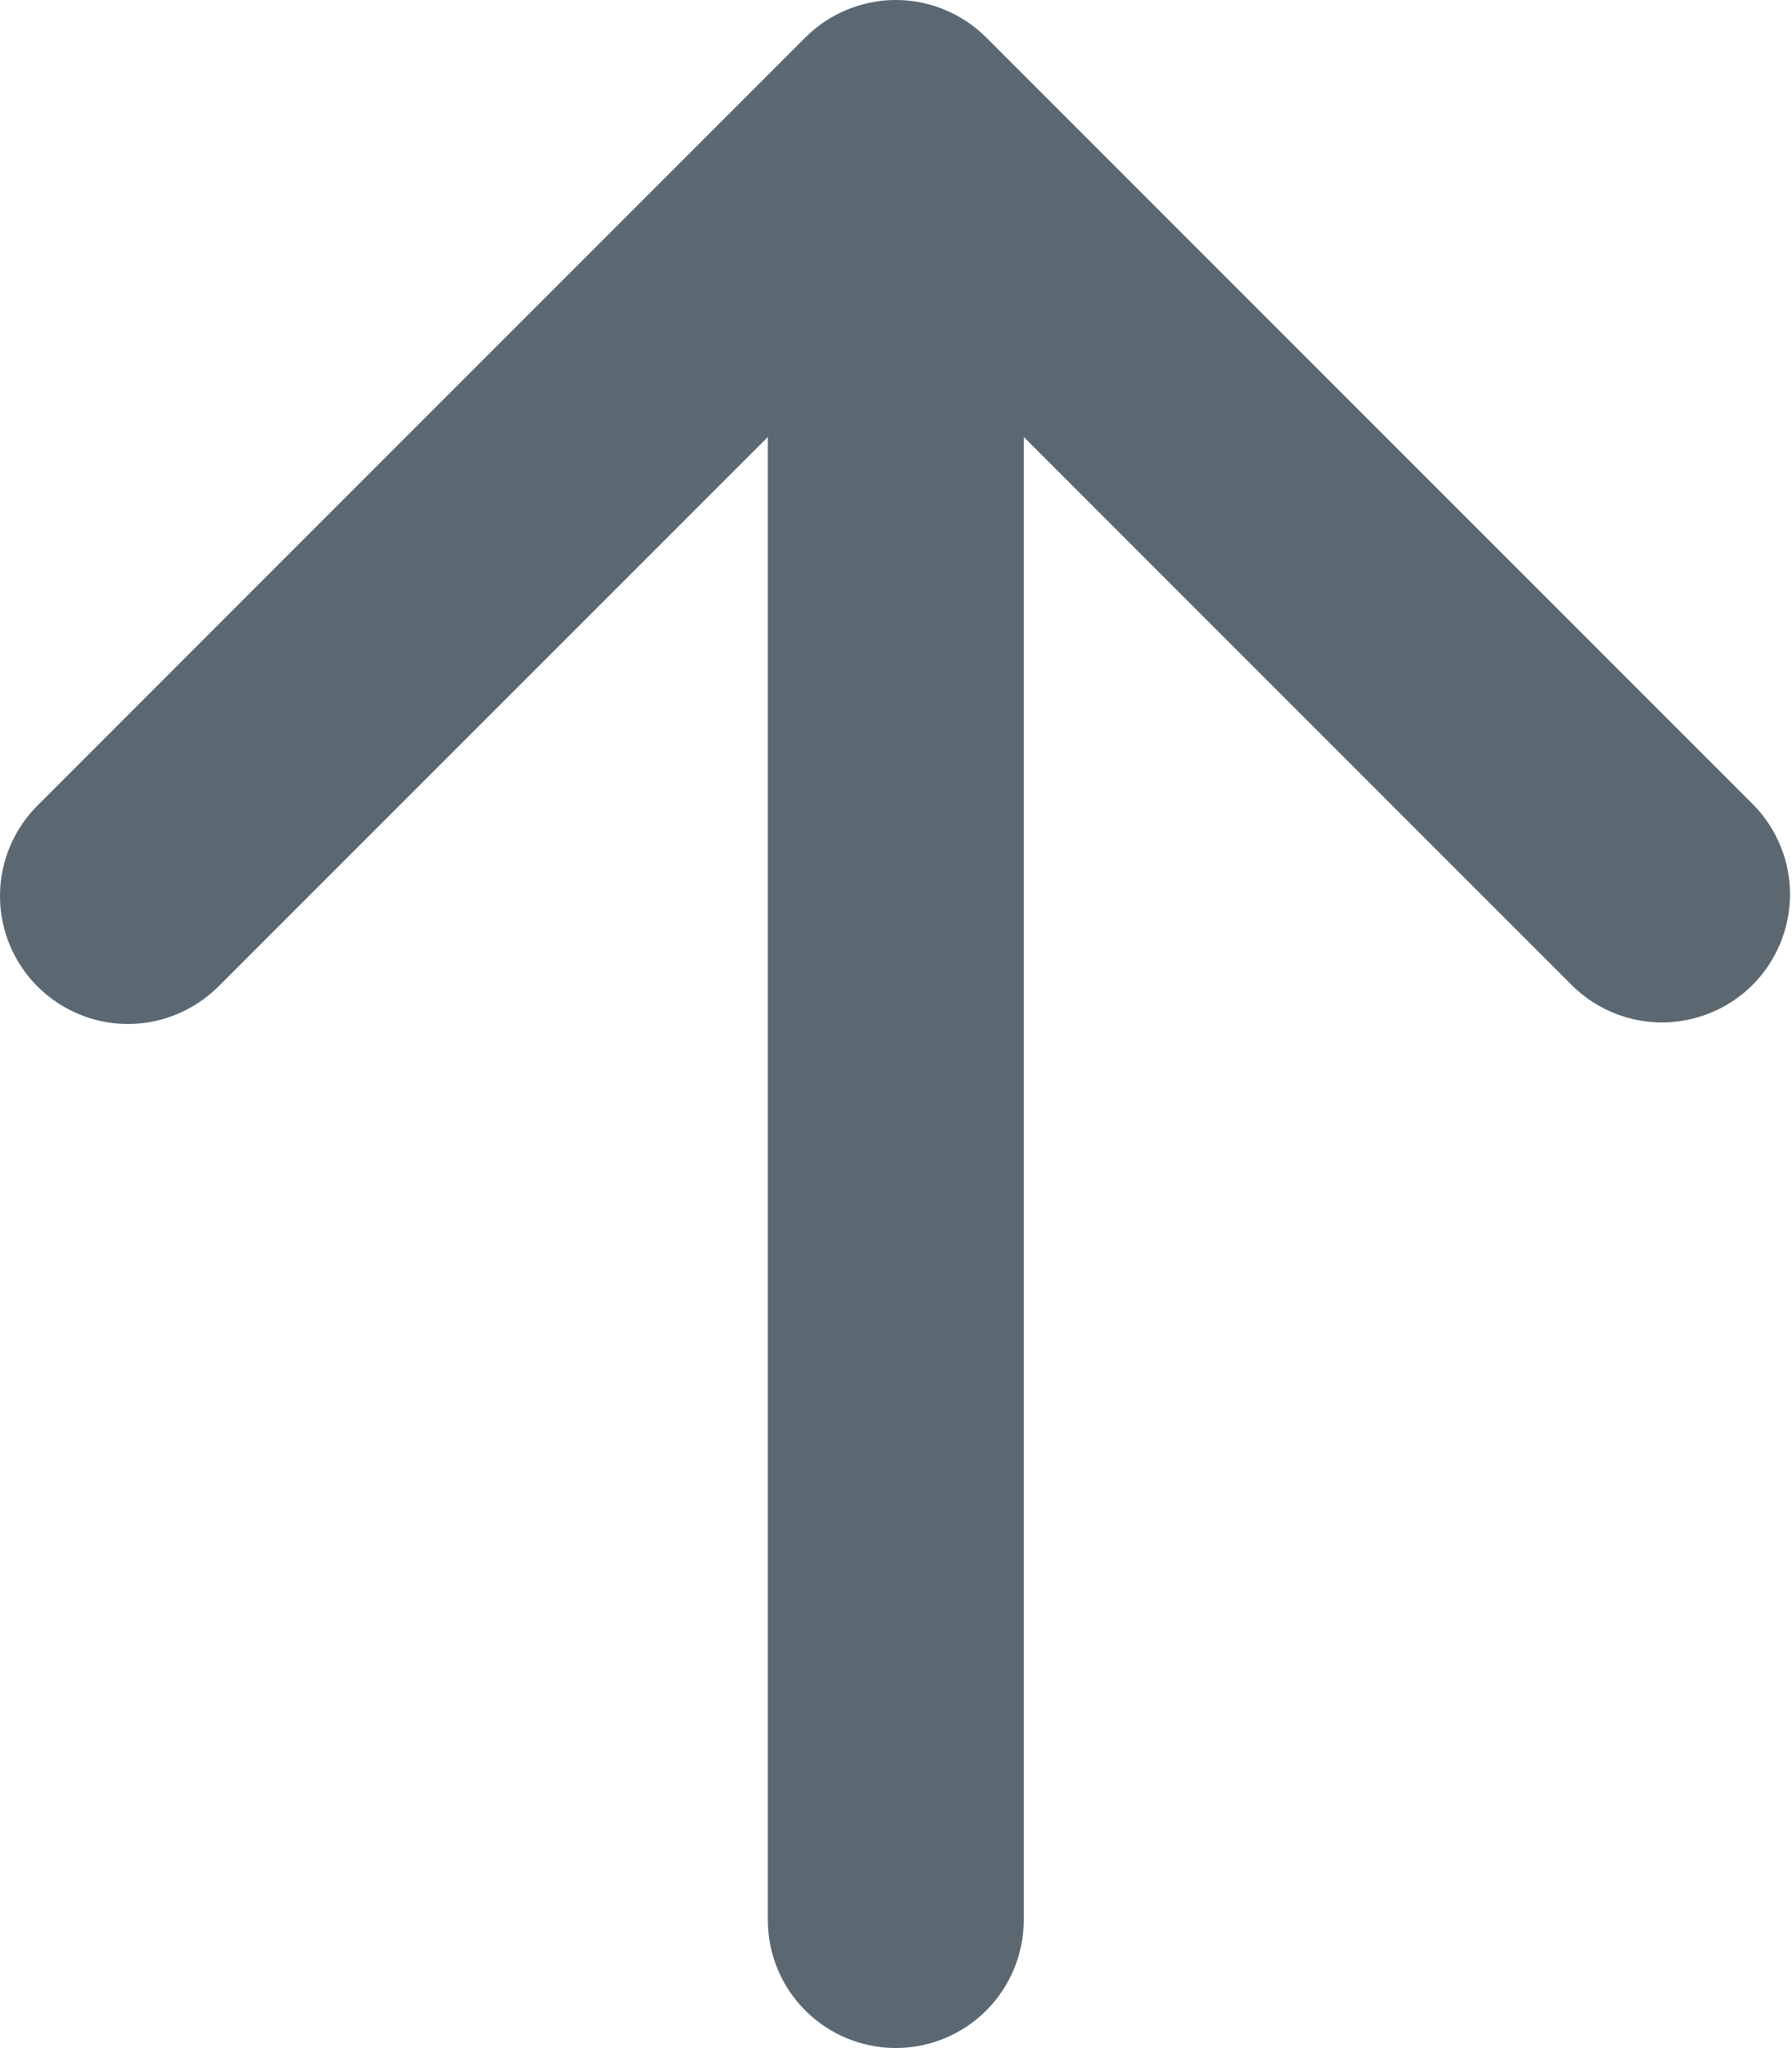
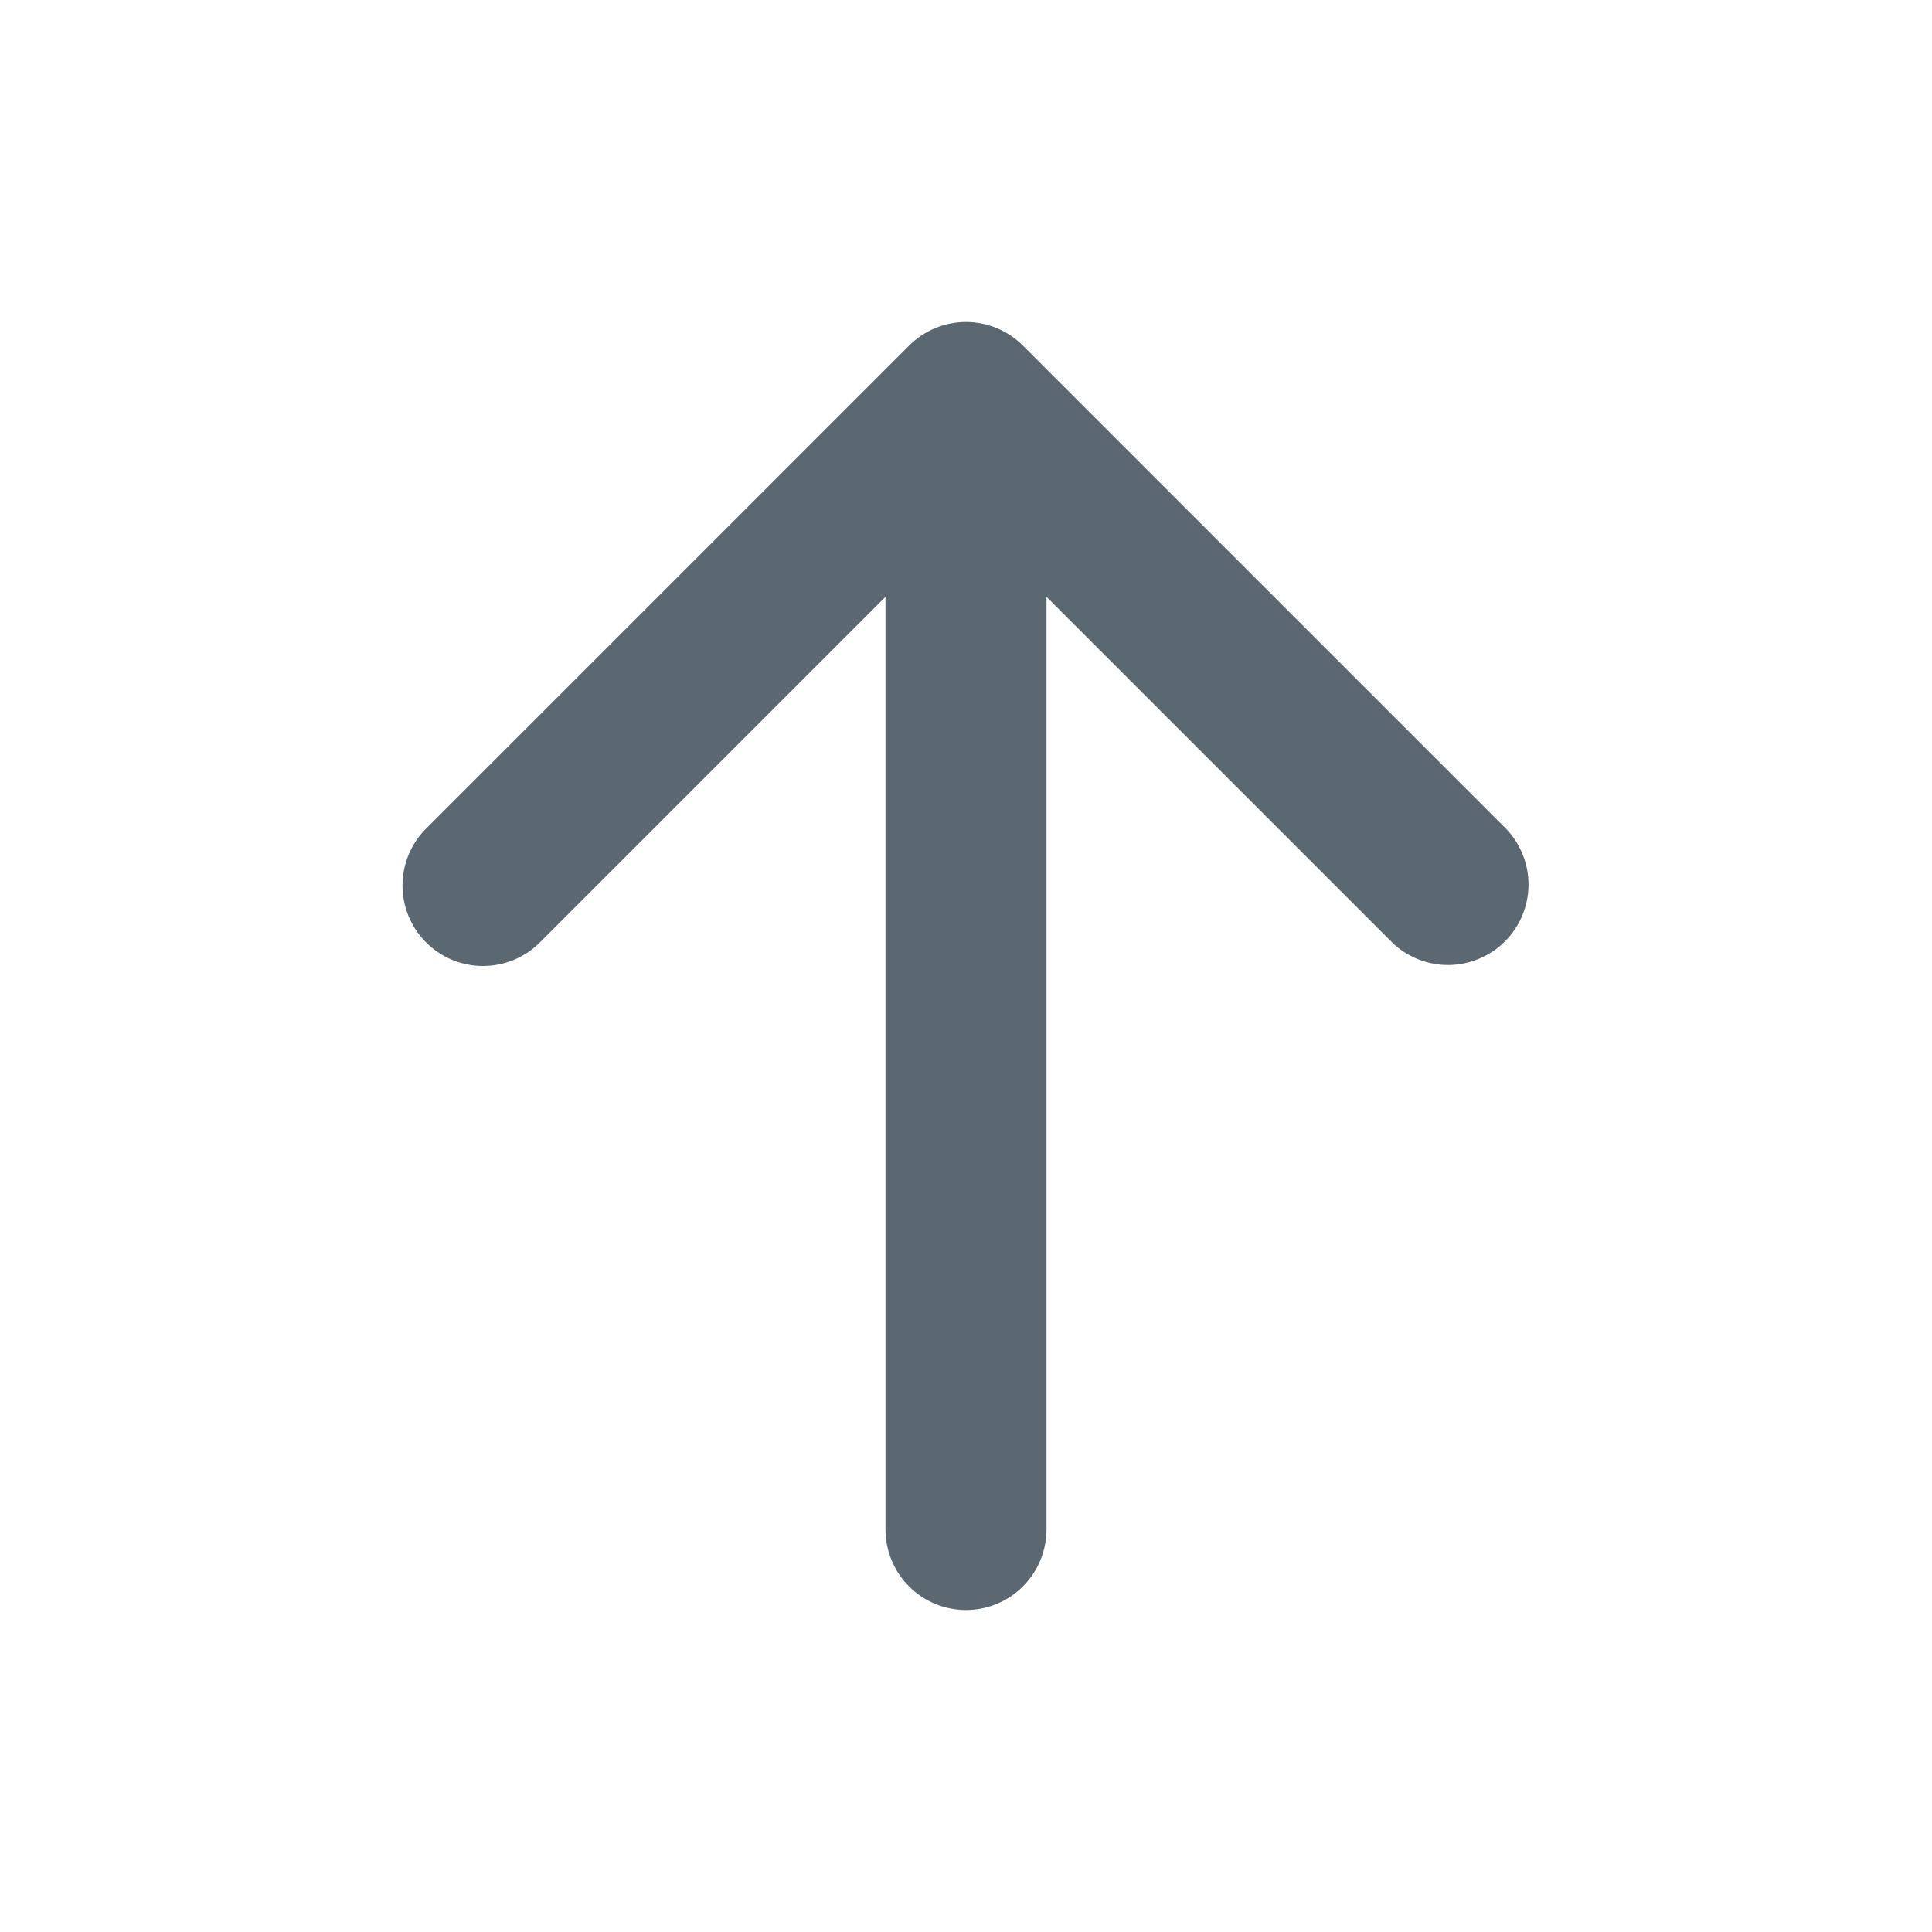
- <svg xmlns="http://www.w3.org/2000/svg" width="14" height="16" viewBox="0 0 14 16" fill="none">
-   <path fill-rule="evenodd" clip-rule="evenodd" d="M0.293 7.707C0.105 7.519 0 7.265 0 7C0 6.735 0.105 6.481 0.293 6.293L6.293 0.293C6.48 0.106 6.735 0 7 0C7.265 0 7.519 0.106 7.707 0.293L13.707 6.293C13.889 6.482 13.99 6.734 13.988 6.996C13.985 7.259 13.88 7.509 13.695 7.695C13.509 7.88 13.258 7.985 12.996 7.988C12.734 7.99 12.481 7.889 12.293 7.707L8 3.414V15C8 15.265 7.894 15.52 7.707 15.707C7.519 15.895 7.265 16 7 16C6.735 16 6.48 15.895 6.293 15.707C6.105 15.52 6 15.265 6 15V3.414L1.707 7.707C1.519 7.894 1.265 8 1 8C0.735 8 0.48 7.894 0.293 7.707Z" fill="#5B6871" />
+ <svg xmlns="http://www.w3.org/2000/svg" width="24" height="24" viewBox="0 0 24 24" fill="none">
+   <path fill-rule="evenodd" clip-rule="evenodd" d="M5.293 11.707C5.105 11.52 5 11.265 5 11C5 10.735 5.105 10.481 5.293 10.293L11.293 4.293C11.48 4.106 11.735 4 12 4C12.265 4 12.519 4.106 12.707 4.293L18.707 10.293C18.889 10.482 18.99 10.734 18.988 10.996C18.985 11.259 18.88 11.509 18.695 11.695C18.509 11.88 18.258 11.985 17.996 11.988C17.734 11.99 17.481 11.889 17.293 11.707L13 7.414V19C13 19.265 12.894 19.52 12.707 19.707C12.519 19.895 12.265 20 12 20C11.735 20 11.48 19.895 11.293 19.707C11.105 19.52 11 19.265 11 19V7.414L6.707 11.707C6.519 11.895 6.265 12 6 12C5.735 12 5.48 11.895 5.293 11.707Z" fill="#5B6871" />
</svg>
